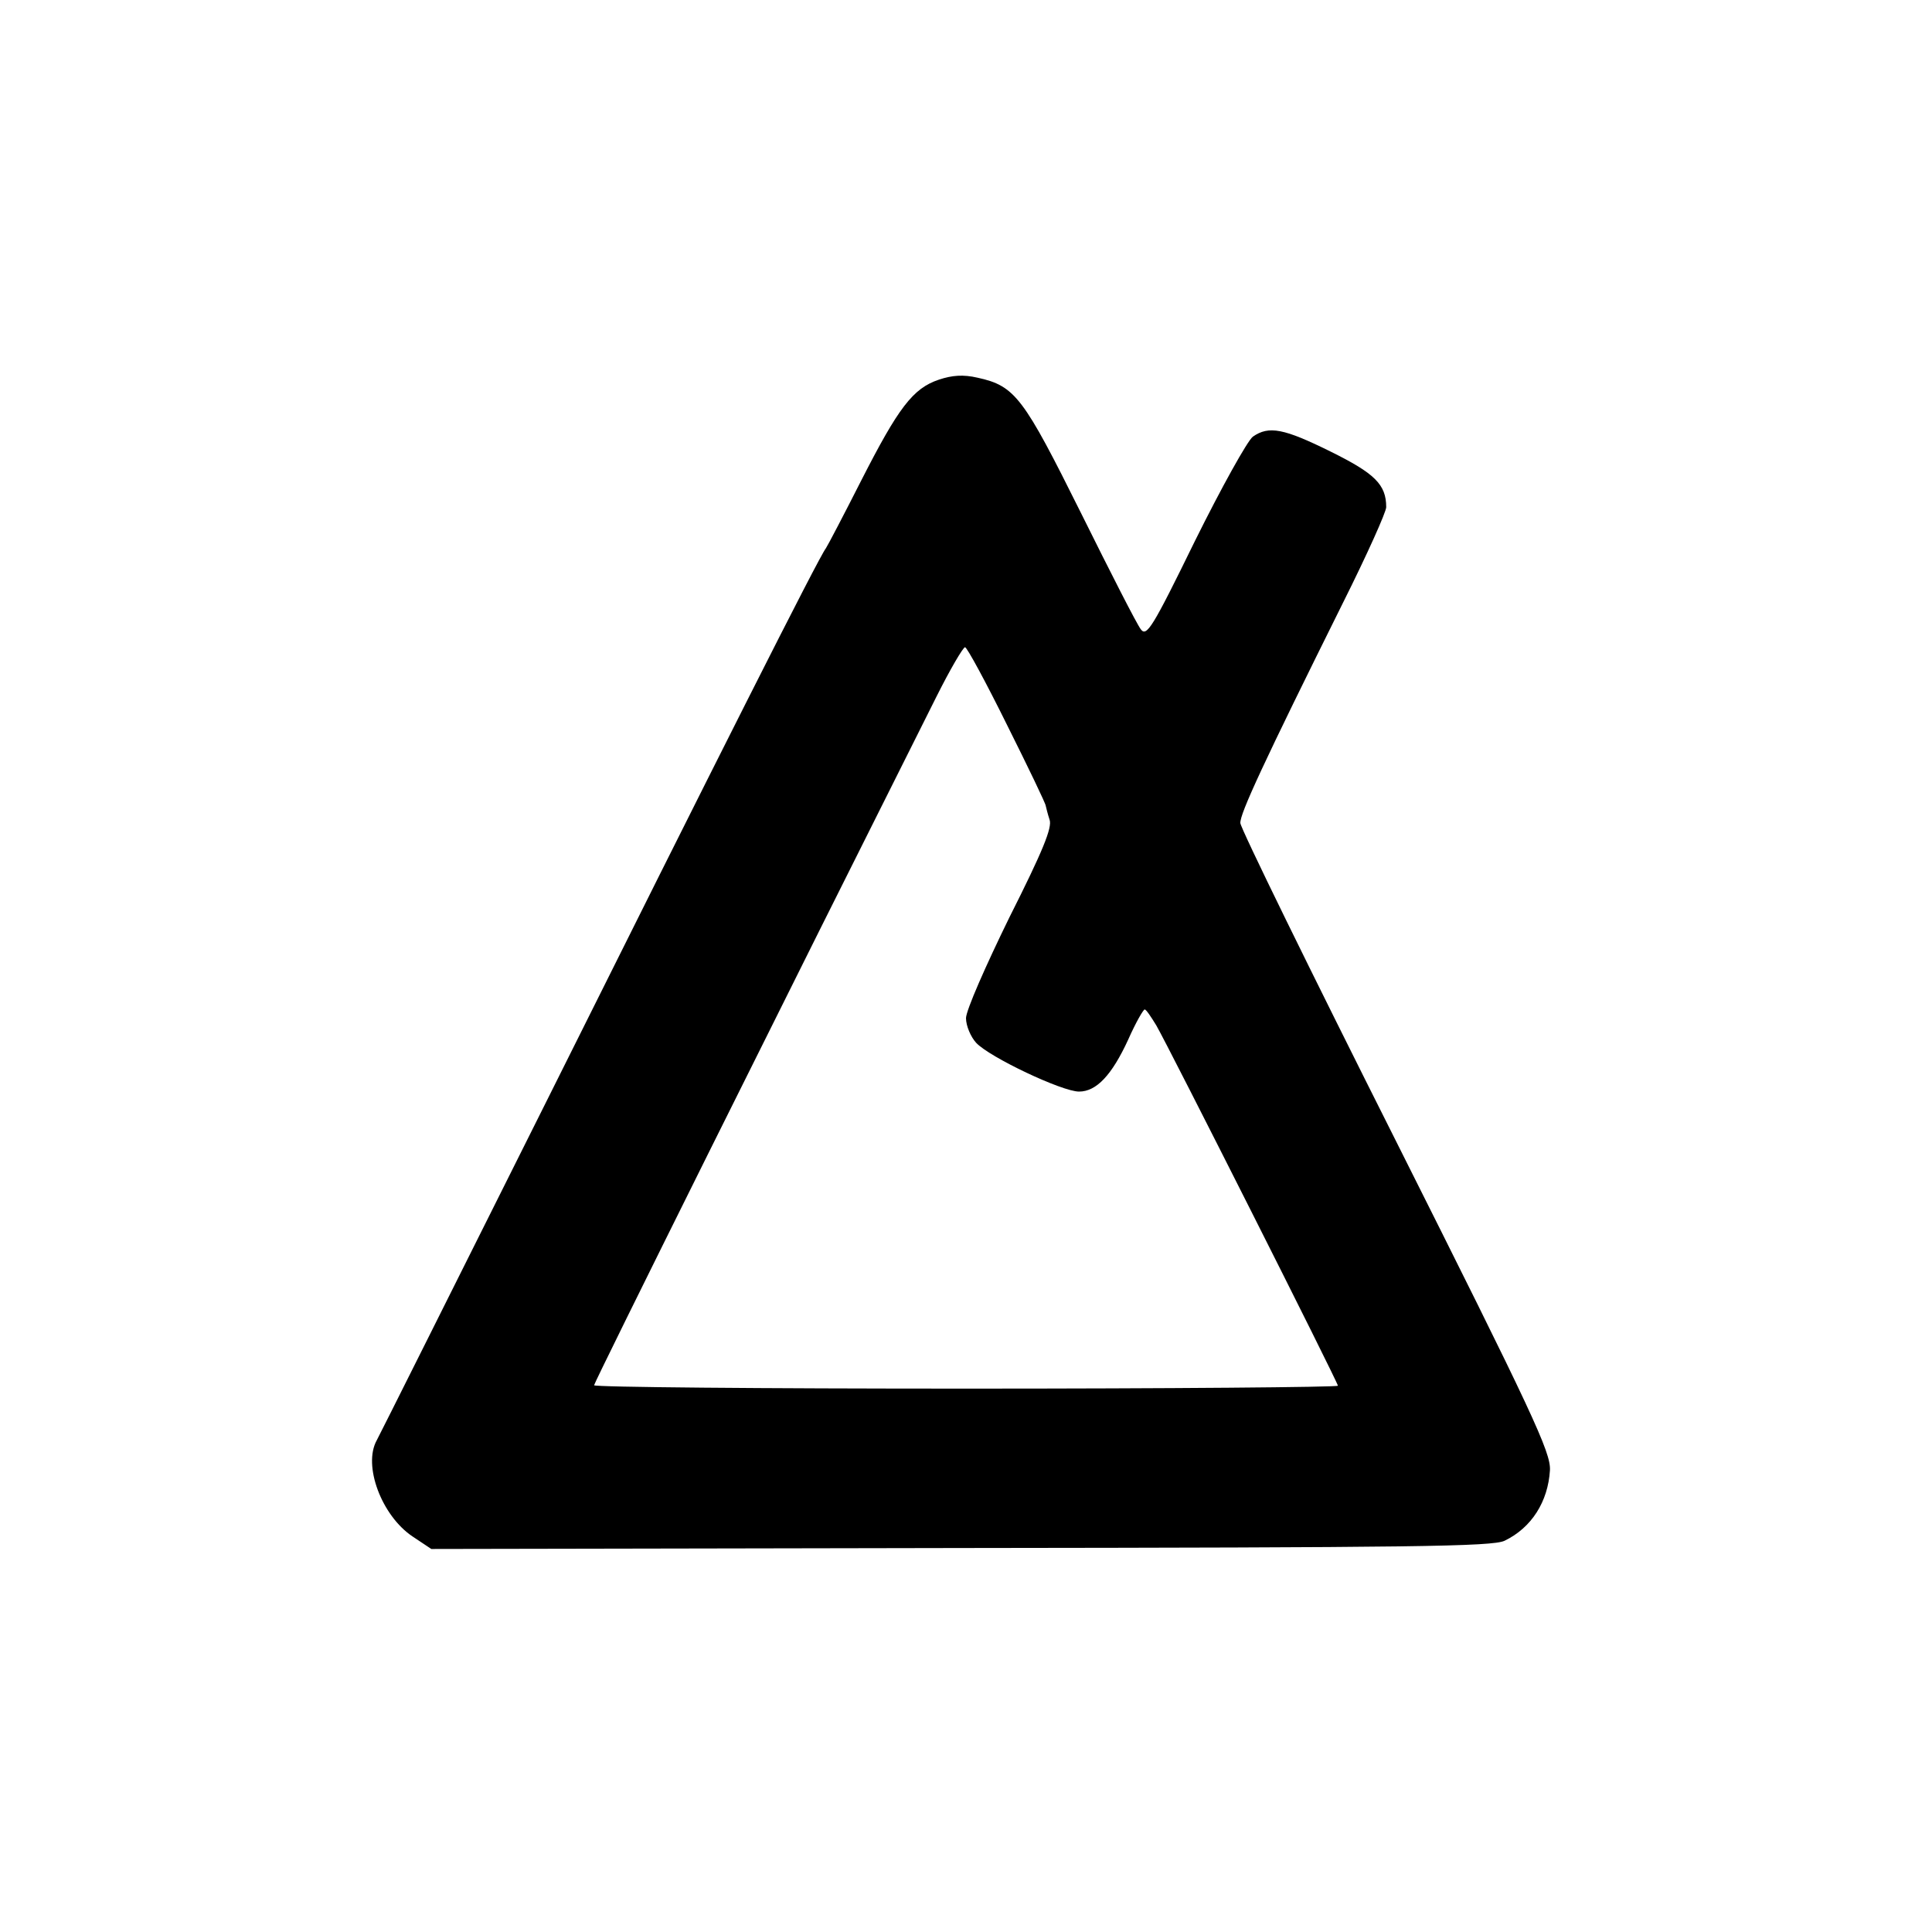
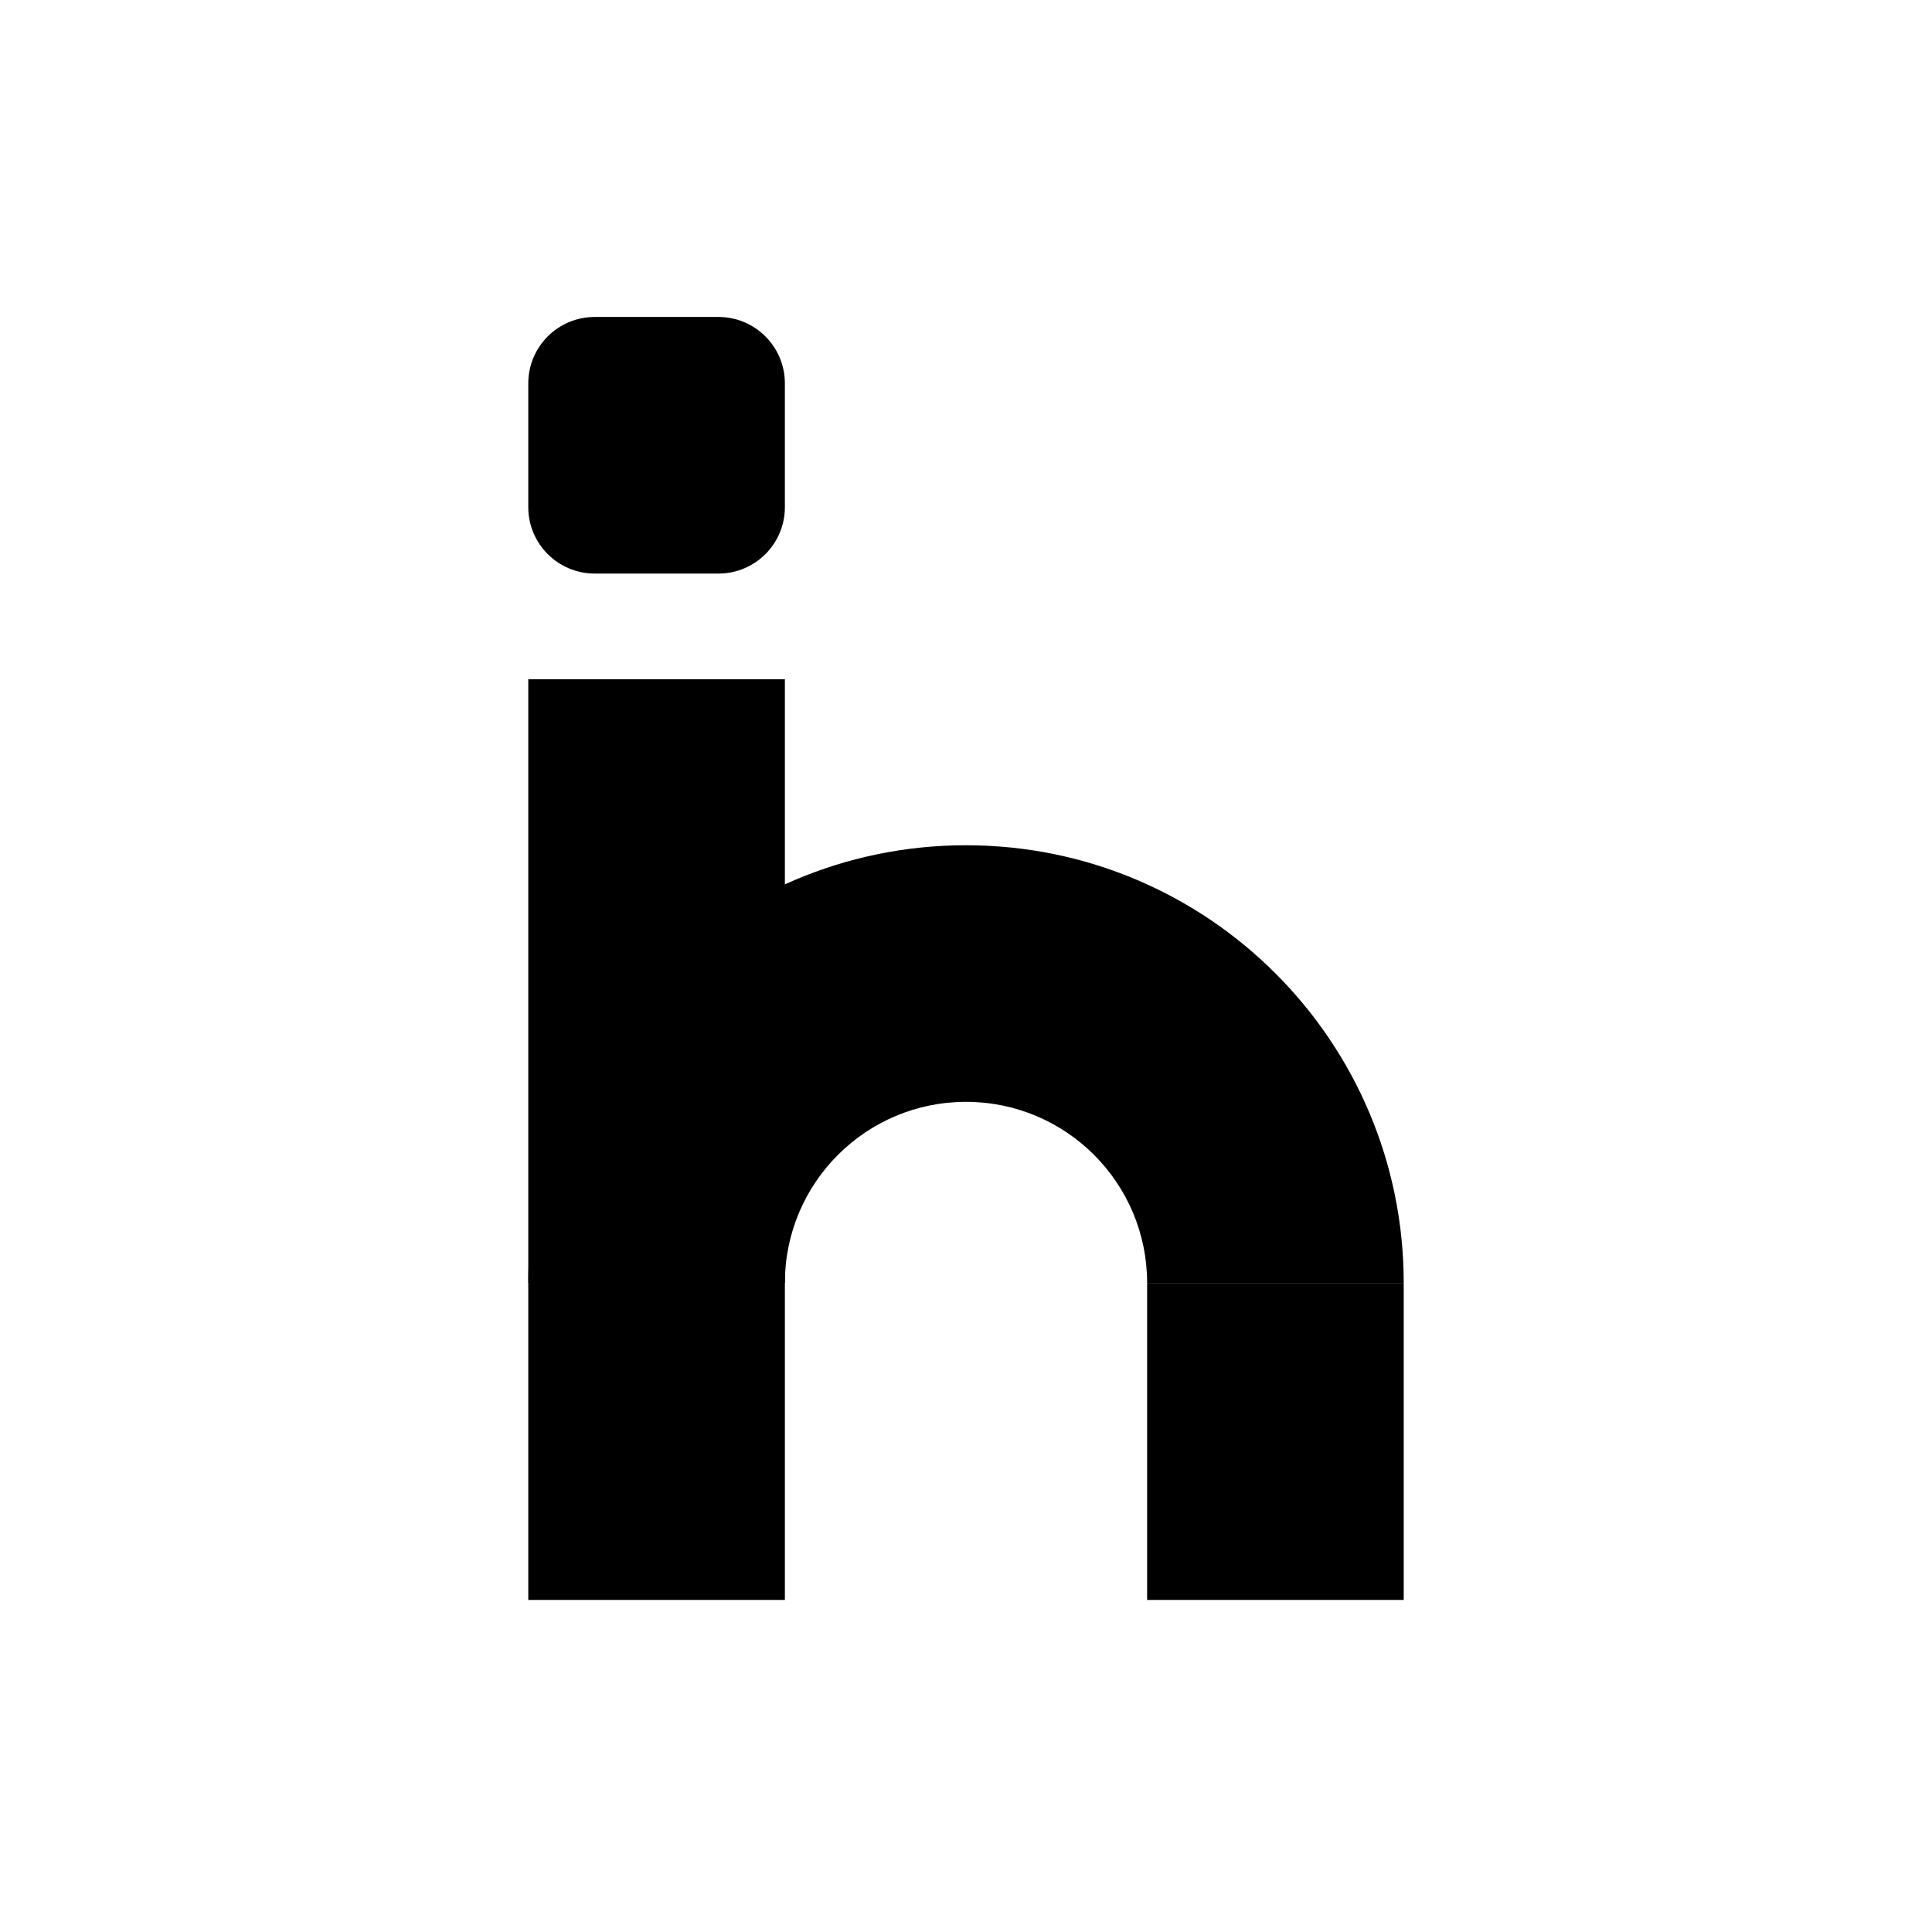
- <svg xmlns="http://www.w3.org/2000/svg" version="1.0" width="400pt" height="400pt" viewBox="0 0 400 400" preserveAspectRatio="xMidYMid meet">
-   <g transform="translate(0,400) scale(0.1,-0.1)" fill="#000000" stroke="none">
-     <path d="M1944 3214 c-54 -18 -84 -58 -161 -209 -36 -71 -69 -134 -73 -140 -14 -17 -229 -444 -581 -1150 -187 -374 -344 -688 -349 -697 -29 -52 10 -156 74 -199 l39 -26 1096 2 c940 1 1100 3 1126 15 56 27 90 81 94 146 2 37 -35 116 -319 682 -177 352 -322 648 -322 658 -1 19 47 123 213 457 49 98 89 187 89 197 0 47 -24 70 -115 115 -97 48 -128 54 -161 31 -11 -8 -65 -105 -120 -216 -88 -180 -100 -199 -112 -183 -8 10 -63 118 -124 241 -119 239 -136 263 -214 280 -30 7 -53 5 -80 -4z m141 -715 c44 -88 80 -163 80 -167 1 -4 4 -17 8 -29 6 -16 -14 -65 -83 -202 -49 -100 -90 -193 -90 -209 0 -16 10 -39 21 -51 28 -30 178 -101 213 -101 36 0 68 34 102 108 15 34 31 62 34 62 3 0 13 -15 24 -33 26 -45 376 -739 376 -746 0 -3 -347 -6 -770 -6 -424 0 -770 3 -770 7 0 6 398 806 709 1426 28 56 55 102 59 102 4 0 43 -72 87 -161z" />
-   </g>
+ <svg xmlns="http://www.w3.org/2000/svg" viewBox="0 0 64 64">
+   <path d="M 17.5 53.0 V 22.5 H 26.0 V 53.0 Z" fill="#000" />
+   <path d="M 17.5 42.5 A 14.5 14.5 0 0 1 46.5 42.5 H 38.0 A 6.0 6.0 0 0 0 26.0 42.5 Z" fill="#000" />
+   <path d="M 38.0 53.0 V 42.5 H 46.5 V 53.0 Z" fill="#000" />
+   <rect x="17.5" y="10.5" width="8.5" height="8.5" rx="2.2" fill="#000" />
</svg>
